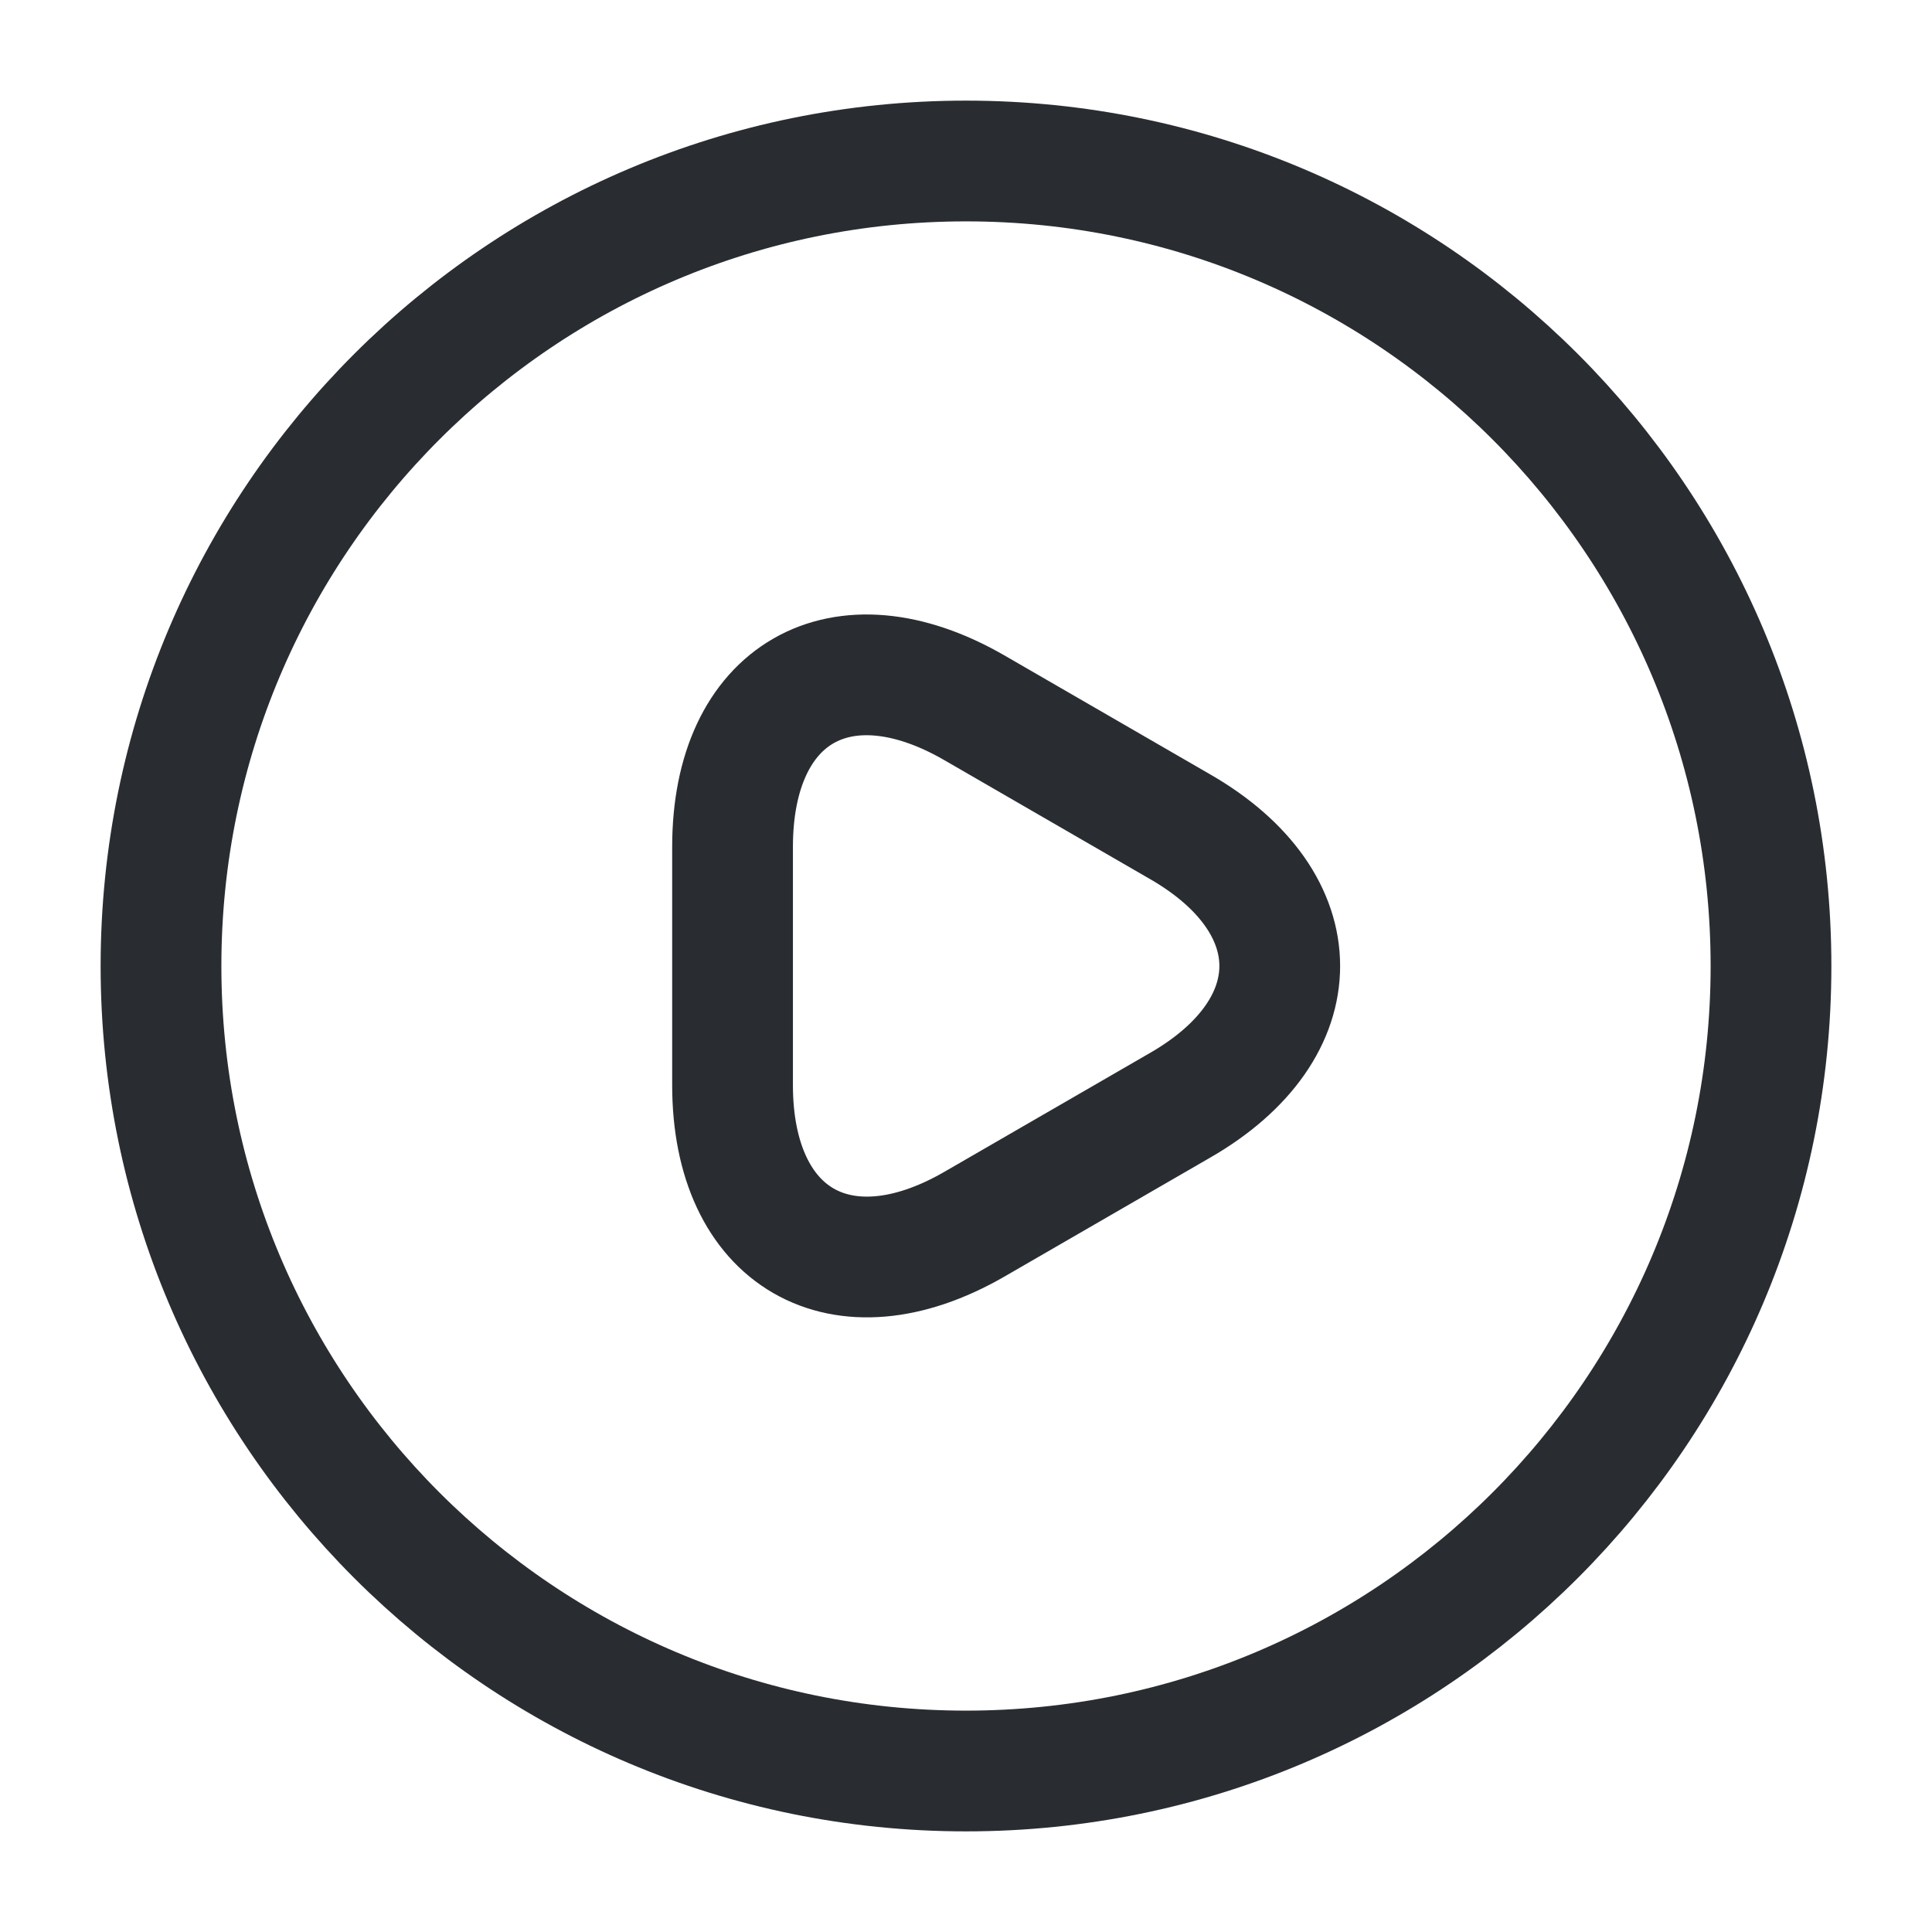
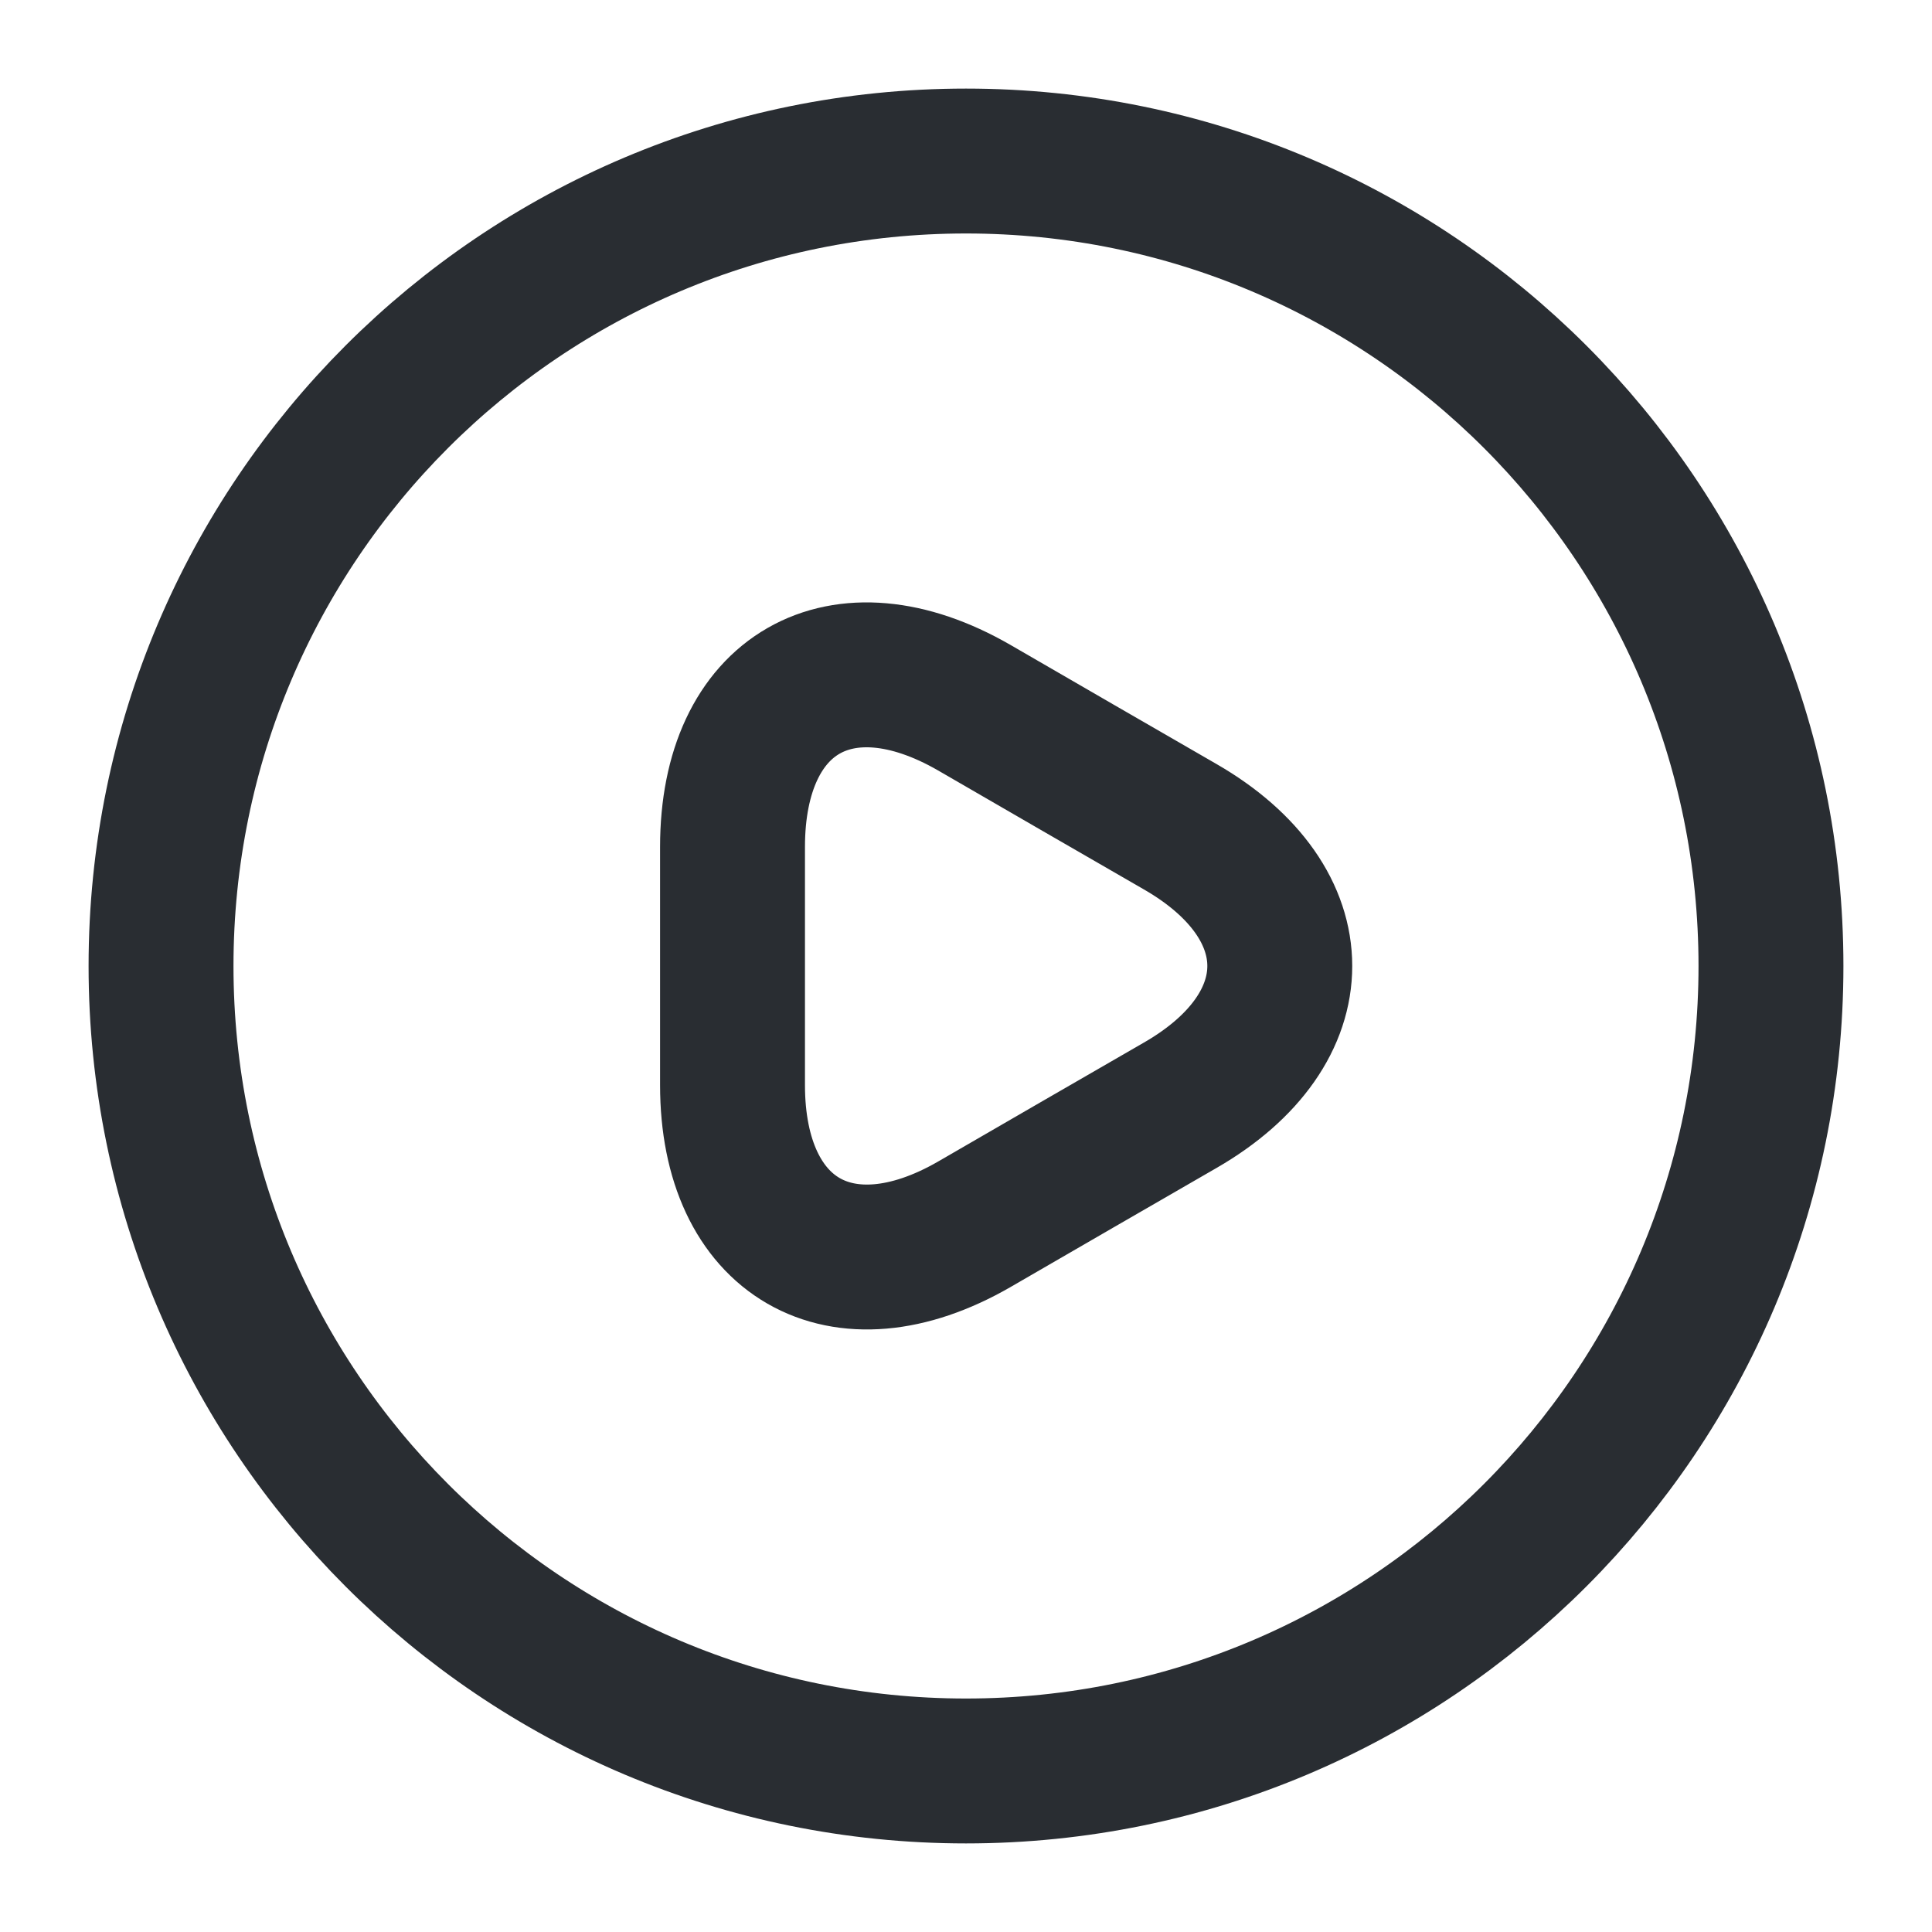
- <svg xmlns="http://www.w3.org/2000/svg" width="24" height="24" viewBox="0 0 24 24" fill="none">
+ <svg xmlns="http://www.w3.org/2000/svg" width="20" height="20" viewBox="0 0 20 20" fill="none">
  <g id="vuesax/linear/video-circle">
    <g id="video-circle">
-       <path id="Vector" d="M9.1 12V10.52C9.1 8.61 10.45 7.84 12.1 8.79L13.38 9.53L14.66 10.27C16.31 11.22 16.31 12.78 14.66 13.73L13.38 14.47L12.1 15.21C10.45 16.16 9.1 15.38 9.1 13.48V12Z" stroke="#292D32" stroke-width="1.5" stroke-miterlimit="10" stroke-linecap="round" stroke-linejoin="round" />
-       <path id="Vector_2" d="M12 22C17.523 22 22 17.523 22 12C22 6.477 17.523 2 12 2C6.477 2 2 6.477 2 12C2 17.523 6.477 22 12 22Z" stroke="#292D32" stroke-width="1.5" stroke-linecap="round" stroke-linejoin="round" />
+       <path id="Vector" d="M7.583 10V8.767C7.583 7.175 8.709 6.533 10.084 7.325L11.15 7.942L12.217 8.558C13.592 9.35 13.592 10.65 12.217 11.442L11.15 12.058L10.084 12.675C8.709 13.467 7.583 12.817 7.583 11.233V10Z" stroke="#292D32" stroke-width="1.5" stroke-miterlimit="10" stroke-linecap="round" stroke-linejoin="round" />
+       <path id="Vector_2" d="M10 18.333C14.602 18.333 18.333 14.602 18.333 10C18.333 5.398 14.602 1.667 10 1.667C5.397 1.667 1.667 5.398 1.667 10C1.667 14.602 5.397 18.333 10 18.333Z" stroke="#292D32" stroke-width="1.5" stroke-linecap="round" stroke-linejoin="round" />
    </g>
  </g>
</svg>
